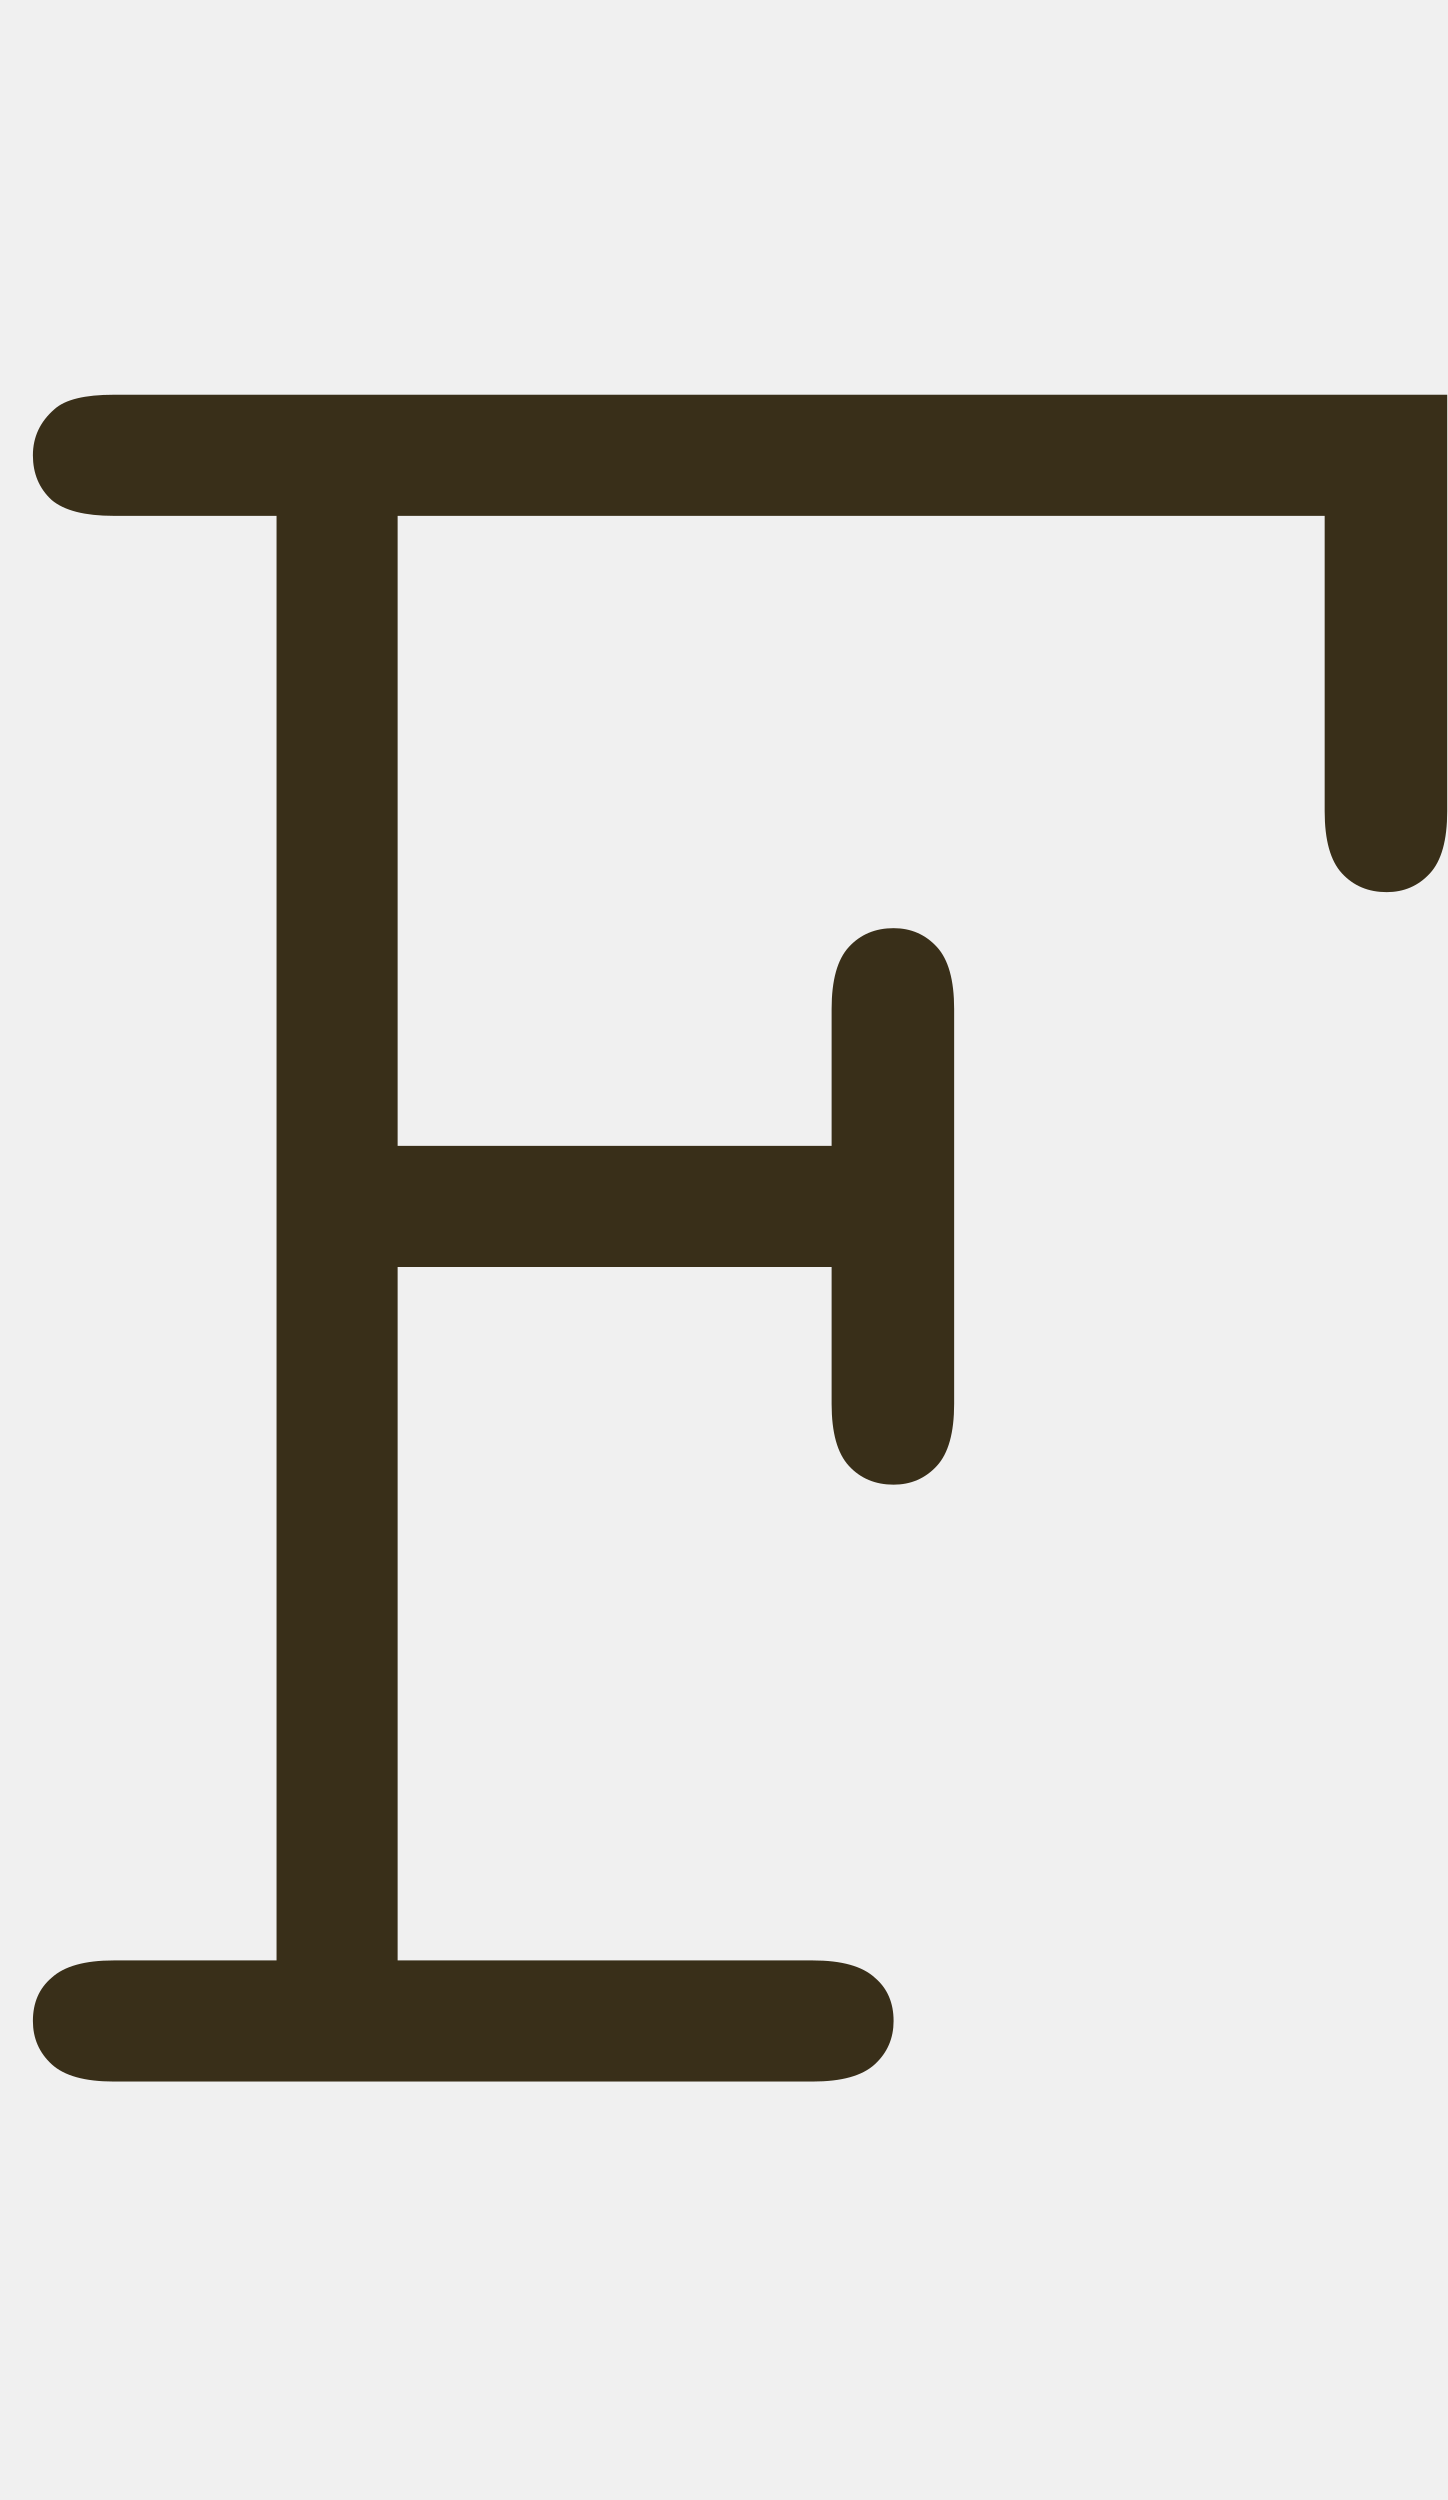
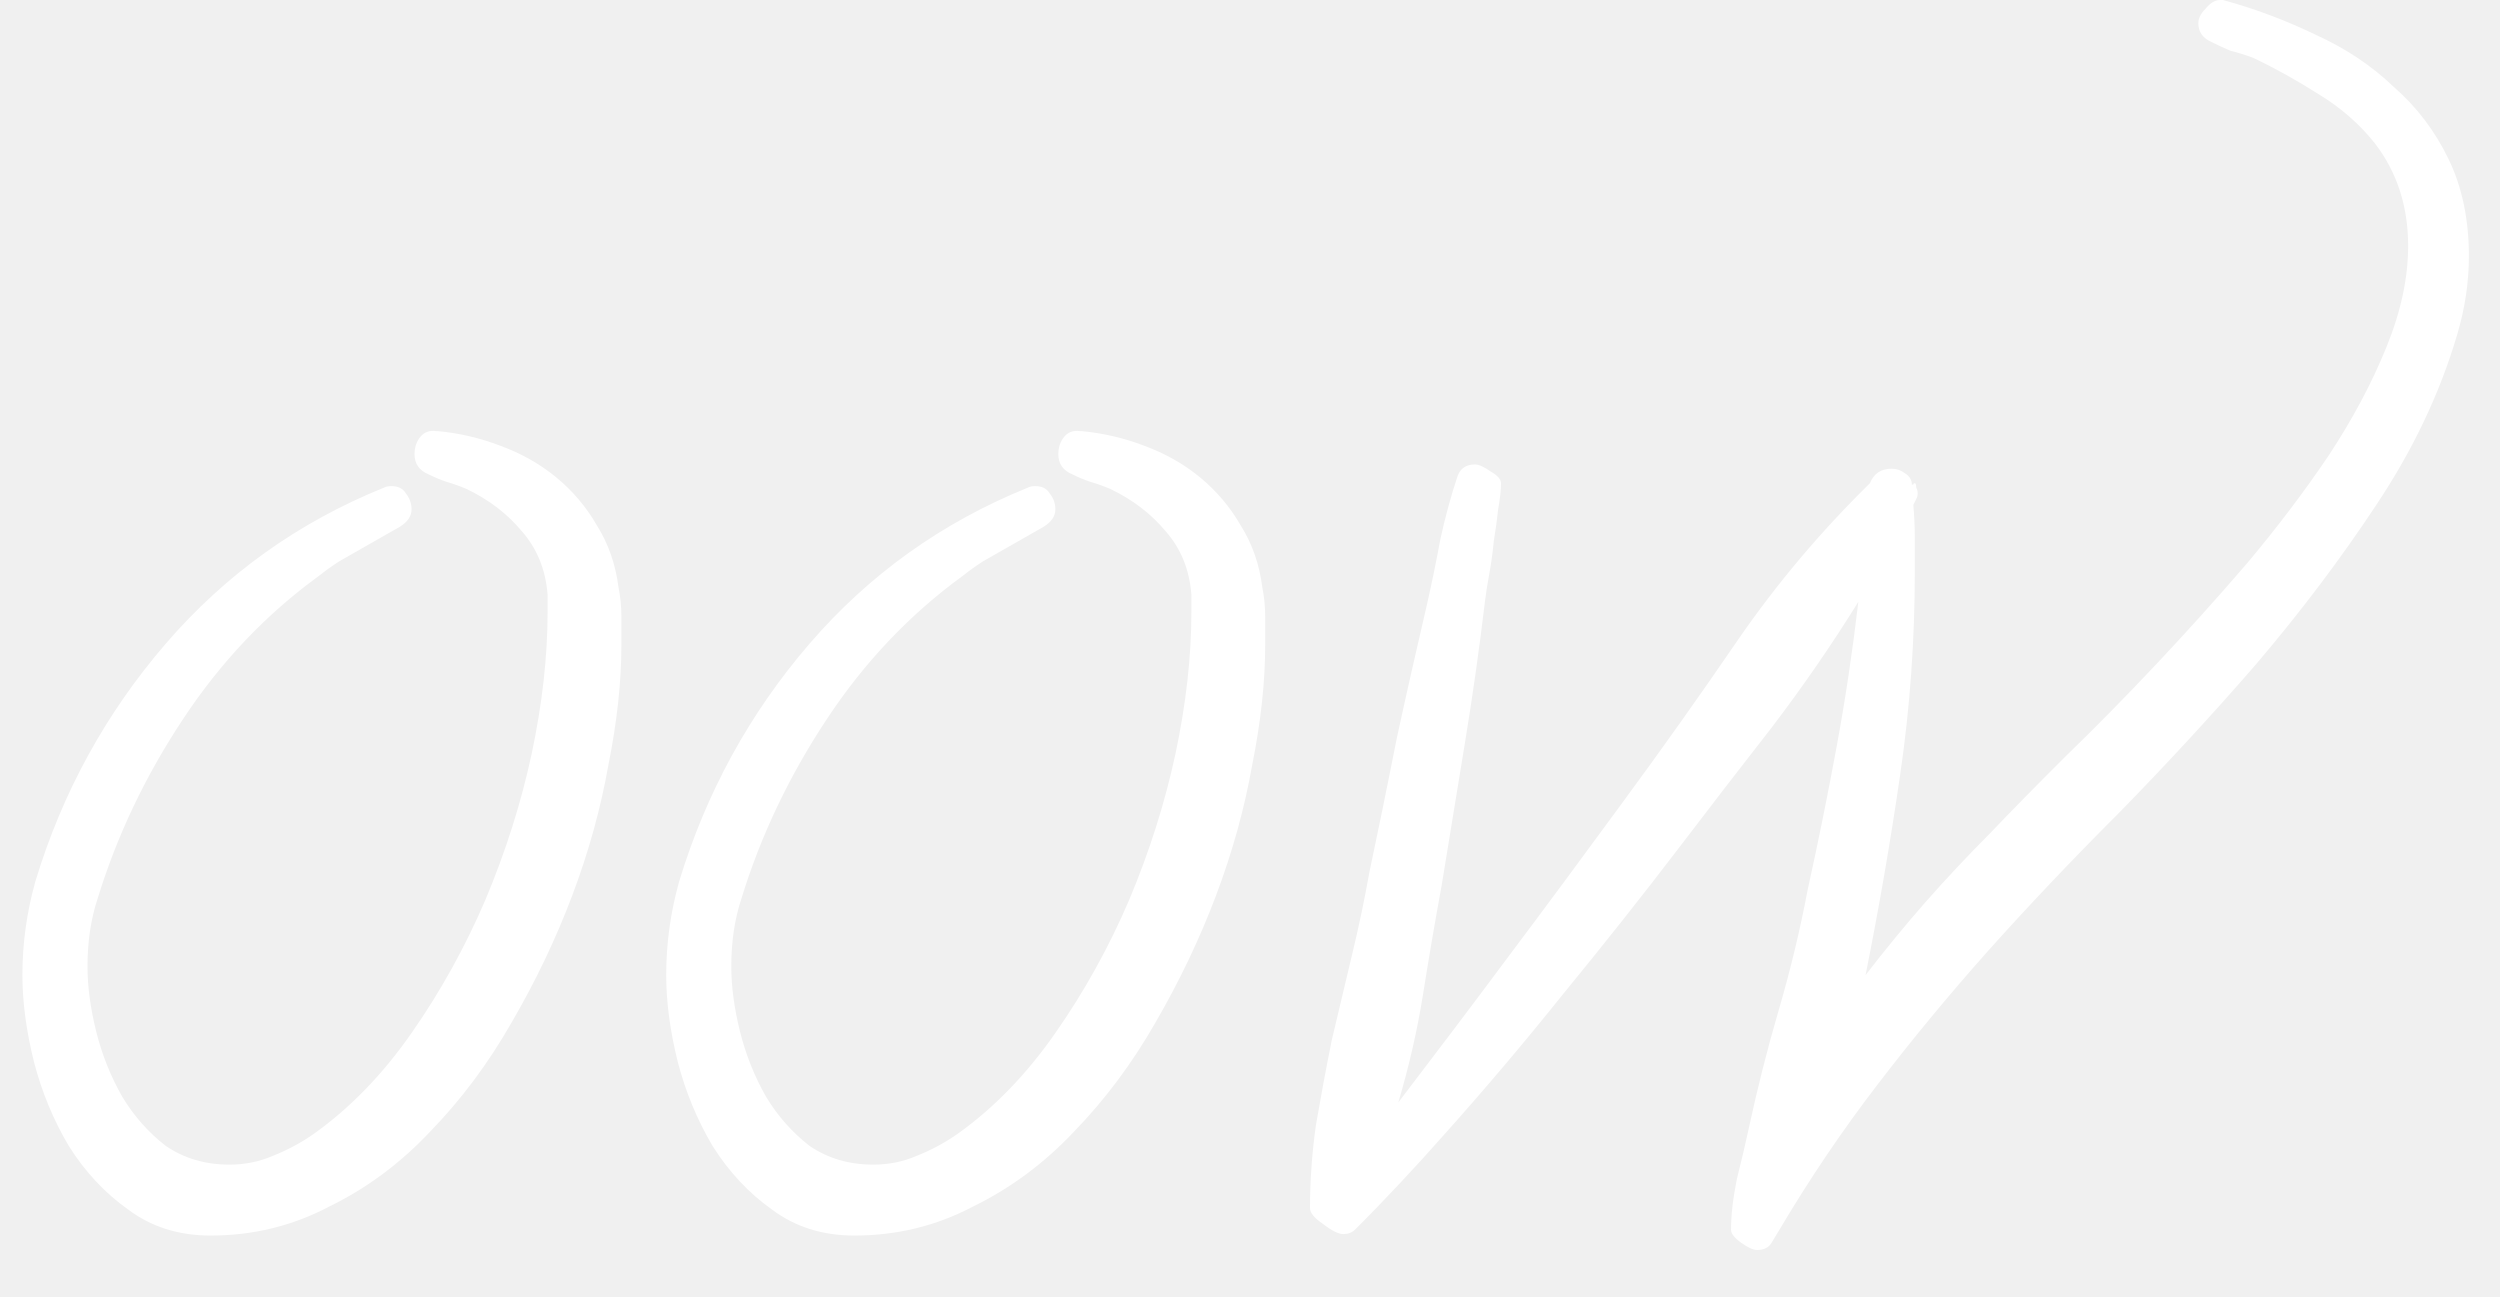
- <svg xmlns="http://www.w3.org/2000/svg" version="1.1" width="44" height="76">
-   <svg width="44" height="76" viewBox="0 0 44 76" fill="none">
-     <path d="M12.088 38.516V59.597H24.711C25.588 59.597 26.216 59.773 26.596 60.123C26.976 60.445 27.165 60.883 27.165 61.438C27.165 61.964 26.976 62.402 26.596 62.753C26.216 63.104 25.588 63.279 24.711 63.279H3.454C2.578 63.279 1.95 63.104 1.57 62.753C1.19 62.402 1 61.964 1 61.438C1 60.883 1.19 60.445 1.57 60.123C1.95 59.773 2.578 59.597 3.454 59.597H8.407V15.682H3.454C2.578 15.682 1.95 15.521 1.57 15.2C1.19 14.849 1 14.396 1 13.841C1 13.286 1.219 12.818 1.657 12.438C1.979 12.146 2.578 12 3.454 12H43.995V24.666C43.995 25.543 43.82 26.171 43.469 26.551C43.119 26.931 42.681 27.121 42.155 27.121C41.599 27.121 41.147 26.931 40.796 26.551C40.445 26.171 40.27 25.543 40.27 24.666V15.682H12.088V34.834H25.281V30.671C25.281 29.794 25.456 29.166 25.807 28.786C26.157 28.406 26.61 28.216 27.165 28.216C27.691 28.216 28.13 28.406 28.48 28.786C28.831 29.166 29.006 29.794 29.006 30.671V42.68C29.006 43.556 28.831 44.184 28.48 44.564C28.13 44.944 27.691 45.134 27.165 45.134C26.61 45.134 26.157 44.944 25.807 44.564C25.456 44.184 25.281 43.556 25.281 42.68V38.516H12.088Z" fill="#392F19" />
+ <svg xmlns="http://www.w3.org/2000/svg" version="1.1" width="27" height="14">
+   <svg width="27" height="14" viewBox="0 0 27 14" fill="none">
+     <path d="M24.008 0C24.352 0.094 24.685 0.219 25.008 0.375C25.331 0.521 25.612 0.708 25.852 0.938C26.102 1.156 26.299 1.417 26.445 1.719C26.591 2.021 26.664 2.37 26.664 2.766C26.664 3.047 26.622 3.328 26.539 3.609C26.352 4.245 26.06 4.859 25.664 5.453C25.279 6.036 24.846 6.609 24.367 7.172C23.888 7.724 23.393 8.26 22.883 8.781C22.372 9.292 21.898 9.792 21.461 10.281C21.044 10.75 20.648 11.229 20.273 11.719C19.898 12.208 19.549 12.724 19.227 13.266L19.133 13.422C19.102 13.474 19.049 13.5 18.977 13.5C18.935 13.5 18.878 13.474 18.805 13.422C18.732 13.37 18.695 13.323 18.695 13.281C18.695 13.125 18.716 12.943 18.758 12.734C18.81 12.526 18.852 12.349 18.883 12.203C18.977 11.766 19.086 11.333 19.211 10.906C19.336 10.479 19.44 10.047 19.523 9.609C19.638 9.089 19.742 8.573 19.836 8.062C19.93 7.552 20.008 7.031 20.07 6.5C19.779 6.969 19.466 7.422 19.133 7.859C18.799 8.286 18.466 8.719 18.133 9.156C17.727 9.688 17.31 10.213 16.883 10.734C16.466 11.255 16.034 11.766 15.586 12.266C15.43 12.443 15.273 12.615 15.117 12.781C14.961 12.948 14.8 13.115 14.633 13.281C14.602 13.312 14.56 13.328 14.508 13.328C14.456 13.328 14.383 13.292 14.289 13.219C14.195 13.156 14.148 13.099 14.148 13.047C14.148 12.755 14.169 12.458 14.211 12.156C14.263 11.854 14.32 11.547 14.383 11.234C14.456 10.922 14.529 10.615 14.602 10.312C14.675 10.01 14.737 9.714 14.789 9.422C14.893 8.932 14.992 8.448 15.086 7.969C15.19 7.49 15.3 7.005 15.414 6.516C15.466 6.286 15.513 6.057 15.555 5.828C15.607 5.589 15.669 5.359 15.742 5.141C15.773 5.057 15.836 5.016 15.93 5.016C15.971 5.016 16.029 5.042 16.102 5.094C16.174 5.135 16.211 5.177 16.211 5.219C16.211 5.292 16.201 5.385 16.18 5.5C16.169 5.604 16.154 5.719 16.133 5.844C16.122 5.958 16.107 6.073 16.086 6.188C16.065 6.302 16.049 6.401 16.039 6.484C15.977 7.005 15.904 7.521 15.82 8.031L15.57 9.562C15.497 9.958 15.43 10.354 15.367 10.75C15.305 11.135 15.216 11.521 15.102 11.906C15.508 11.375 15.909 10.844 16.305 10.312C16.711 9.771 17.112 9.229 17.508 8.688C17.945 8.094 18.367 7.5 18.773 6.906C19.19 6.302 19.664 5.74 20.195 5.219C20.237 5.115 20.315 5.062 20.43 5.062C20.482 5.062 20.529 5.078 20.57 5.109C20.622 5.141 20.648 5.182 20.648 5.234H20.664C20.664 5.224 20.669 5.219 20.68 5.219C20.69 5.219 20.695 5.234 20.695 5.266C20.706 5.286 20.711 5.307 20.711 5.328C20.711 5.349 20.706 5.37 20.695 5.391L20.664 5.453C20.674 5.568 20.68 5.688 20.68 5.812V6.172C20.68 6.911 20.628 7.641 20.523 8.359C20.419 9.078 20.294 9.802 20.148 10.531C20.357 10.26 20.57 10 20.789 9.75C21.018 9.49 21.253 9.24 21.492 9C21.721 8.76 21.992 8.484 22.305 8.172C22.628 7.859 22.956 7.526 23.289 7.172C23.622 6.818 23.951 6.453 24.273 6.078C24.596 5.693 24.888 5.307 25.148 4.922C25.409 4.526 25.617 4.135 25.773 3.75C25.93 3.365 26.008 3 26.008 2.656C26.008 2.229 25.888 1.859 25.648 1.547C25.482 1.339 25.279 1.161 25.039 1.016C24.81 0.87 24.576 0.74 24.336 0.625C24.253 0.594 24.169 0.568 24.086 0.547C24.013 0.516 23.945 0.484 23.883 0.453C23.789 0.411 23.742 0.344 23.742 0.25C23.742 0.198 23.768 0.146 23.82 0.094C23.872 0.031 23.924 0 23.977 0H24.008Z" fill="white" />
+     <path d="M4.711 4.656H4.727C4.956 4.677 5.18 4.729 5.398 4.812C5.628 4.896 5.831 5.01 6.008 5.156C6.185 5.302 6.331 5.474 6.445 5.672C6.57 5.87 6.648 6.094 6.68 6.344C6.701 6.448 6.711 6.552 6.711 6.656V6.969C6.711 7.365 6.664 7.797 6.57 8.266C6.487 8.734 6.357 9.203 6.18 9.672C6.003 10.141 5.784 10.599 5.523 11.047C5.273 11.484 4.982 11.875 4.648 12.219C4.326 12.562 3.961 12.833 3.555 13.031C3.159 13.24 2.732 13.344 2.273 13.344C1.93 13.344 1.633 13.25 1.383 13.062C1.133 12.885 0.919 12.656 0.742 12.375C0.576 12.094 0.451 11.792 0.367 11.469C0.284 11.135 0.242 10.823 0.242 10.531C0.242 10.188 0.289 9.849 0.383 9.516C0.674 8.557 1.143 7.703 1.789 6.953C2.435 6.203 3.221 5.641 4.148 5.266C4.169 5.255 4.195 5.25 4.227 5.25C4.299 5.25 4.352 5.276 4.383 5.328C4.424 5.38 4.445 5.438 4.445 5.5C4.445 5.573 4.404 5.635 4.32 5.688L3.664 6.062C3.591 6.109 3.518 6.161 3.445 6.219C2.872 6.635 2.383 7.151 1.977 7.766C1.57 8.38 1.263 9.026 1.055 9.703C0.982 9.922 0.945 10.167 0.945 10.438C0.945 10.656 0.977 10.891 1.039 11.141C1.102 11.391 1.195 11.625 1.32 11.844C1.445 12.052 1.602 12.229 1.789 12.375C1.987 12.51 2.216 12.578 2.477 12.578C2.643 12.578 2.799 12.547 2.945 12.484C3.102 12.422 3.247 12.344 3.383 12.25C3.779 11.969 4.133 11.604 4.445 11.156C4.758 10.708 5.023 10.229 5.242 9.719C5.461 9.198 5.628 8.672 5.742 8.141C5.857 7.599 5.914 7.089 5.914 6.609V6.422C5.893 6.151 5.799 5.922 5.633 5.734C5.477 5.547 5.279 5.396 5.039 5.281C4.966 5.25 4.893 5.224 4.82 5.203C4.758 5.182 4.695 5.156 4.633 5.125C4.529 5.083 4.477 5.01 4.477 4.906C4.477 4.833 4.497 4.771 4.539 4.719C4.581 4.667 4.638 4.646 4.711 4.656Z" fill="white" />
+     <path d="M11.664 4.656H11.68C11.909 4.677 12.133 4.729 12.352 4.812C12.581 4.896 12.784 5.01 12.961 5.156C13.138 5.302 13.284 5.474 13.398 5.672C13.523 5.87 13.602 6.094 13.633 6.344C13.654 6.448 13.664 6.552 13.664 6.656V6.969C13.664 7.365 13.617 7.797 13.523 8.266C13.44 8.734 13.31 9.203 13.133 9.672C12.956 10.141 12.737 10.599 12.477 11.047C12.227 11.484 11.935 11.875 11.602 12.219C11.279 12.562 10.914 12.833 10.508 13.031C10.112 13.24 9.685 13.344 9.227 13.344C8.883 13.344 8.586 13.25 8.336 13.062C8.086 12.885 7.872 12.656 7.695 12.375C7.529 12.094 7.404 11.792 7.32 11.469C7.237 11.135 7.195 10.823 7.195 10.531C7.195 10.188 7.242 9.849 7.336 9.516C7.628 8.557 8.096 7.703 8.742 6.953C9.388 6.203 10.175 5.641 11.102 5.266C11.122 5.255 11.148 5.25 11.18 5.25C11.253 5.25 11.305 5.276 11.336 5.328C11.378 5.38 11.398 5.438 11.398 5.5C11.398 5.573 11.357 5.635 11.273 5.688L10.617 6.062C10.544 6.109 10.471 6.161 10.398 6.219C9.826 6.635 9.336 7.151 8.93 7.766C8.523 8.38 8.216 9.026 8.008 9.703C7.935 9.922 7.898 10.167 7.898 10.438C7.898 10.656 7.93 10.891 7.992 11.141C8.055 11.391 8.148 11.625 8.273 11.844C8.398 12.052 8.555 12.229 8.742 12.375C8.94 12.51 9.169 12.578 9.43 12.578C9.596 12.578 9.753 12.547 9.898 12.484C10.055 12.422 10.2 12.344 10.336 12.25C10.732 11.969 11.086 11.604 11.398 11.156C11.711 10.708 11.977 10.229 12.195 9.719C12.414 9.198 12.581 8.672 12.695 8.141C12.81 7.599 12.867 7.089 12.867 6.609V6.422C12.846 6.151 12.753 5.922 12.586 5.734C12.43 5.547 12.232 5.396 11.992 5.281C11.919 5.25 11.846 5.224 11.773 5.203C11.711 5.182 11.648 5.156 11.586 5.125C11.482 5.083 11.43 5.01 11.43 4.906C11.43 4.833 11.45 4.771 11.492 4.719C11.534 4.667 11.591 4.646 11.664 4.656Z" fill="white" />
  </svg>
-   <style>@media (prefers-color-scheme: light) { :root { filter: none; } }
- @media (prefers-color-scheme: dark) { :root { filter: invert(100%); } }
+   <style>@media (prefers-color-scheme: light) { :root { filter: contrast(1) brightness(0.1); } }
+ @media (prefers-color-scheme: dark) { :root { filter: none; } }
</style>
</svg>
